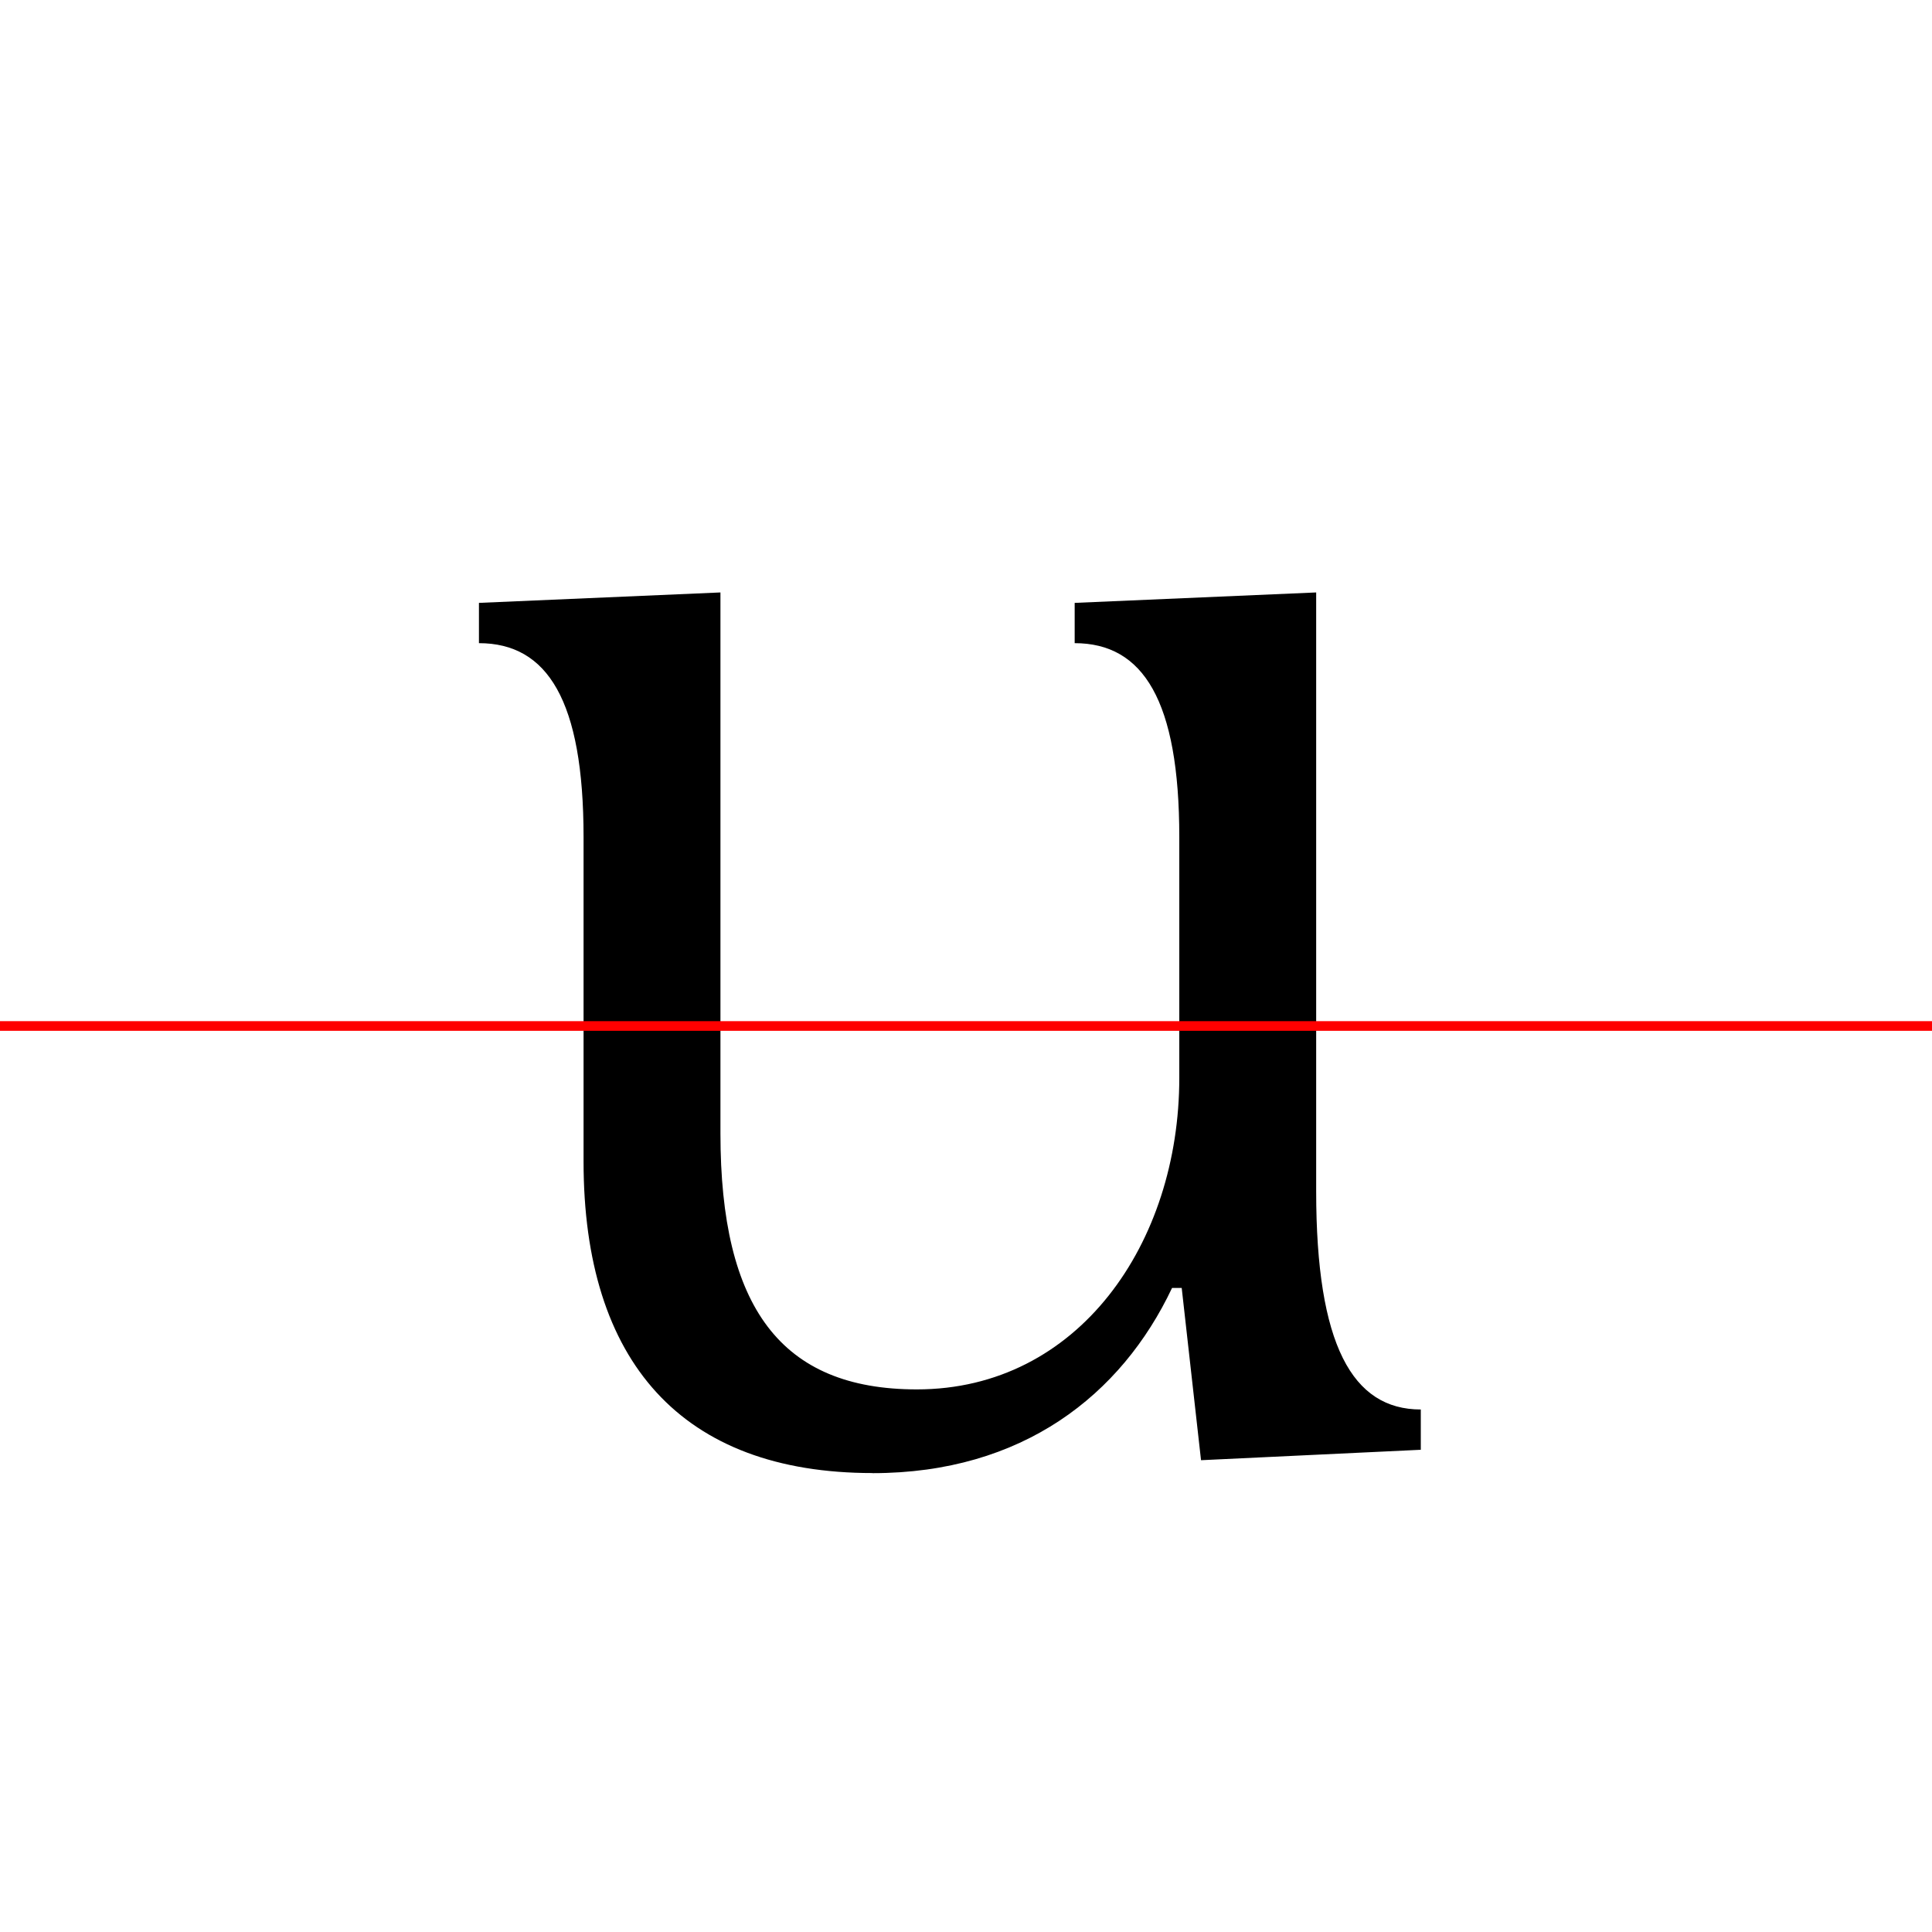
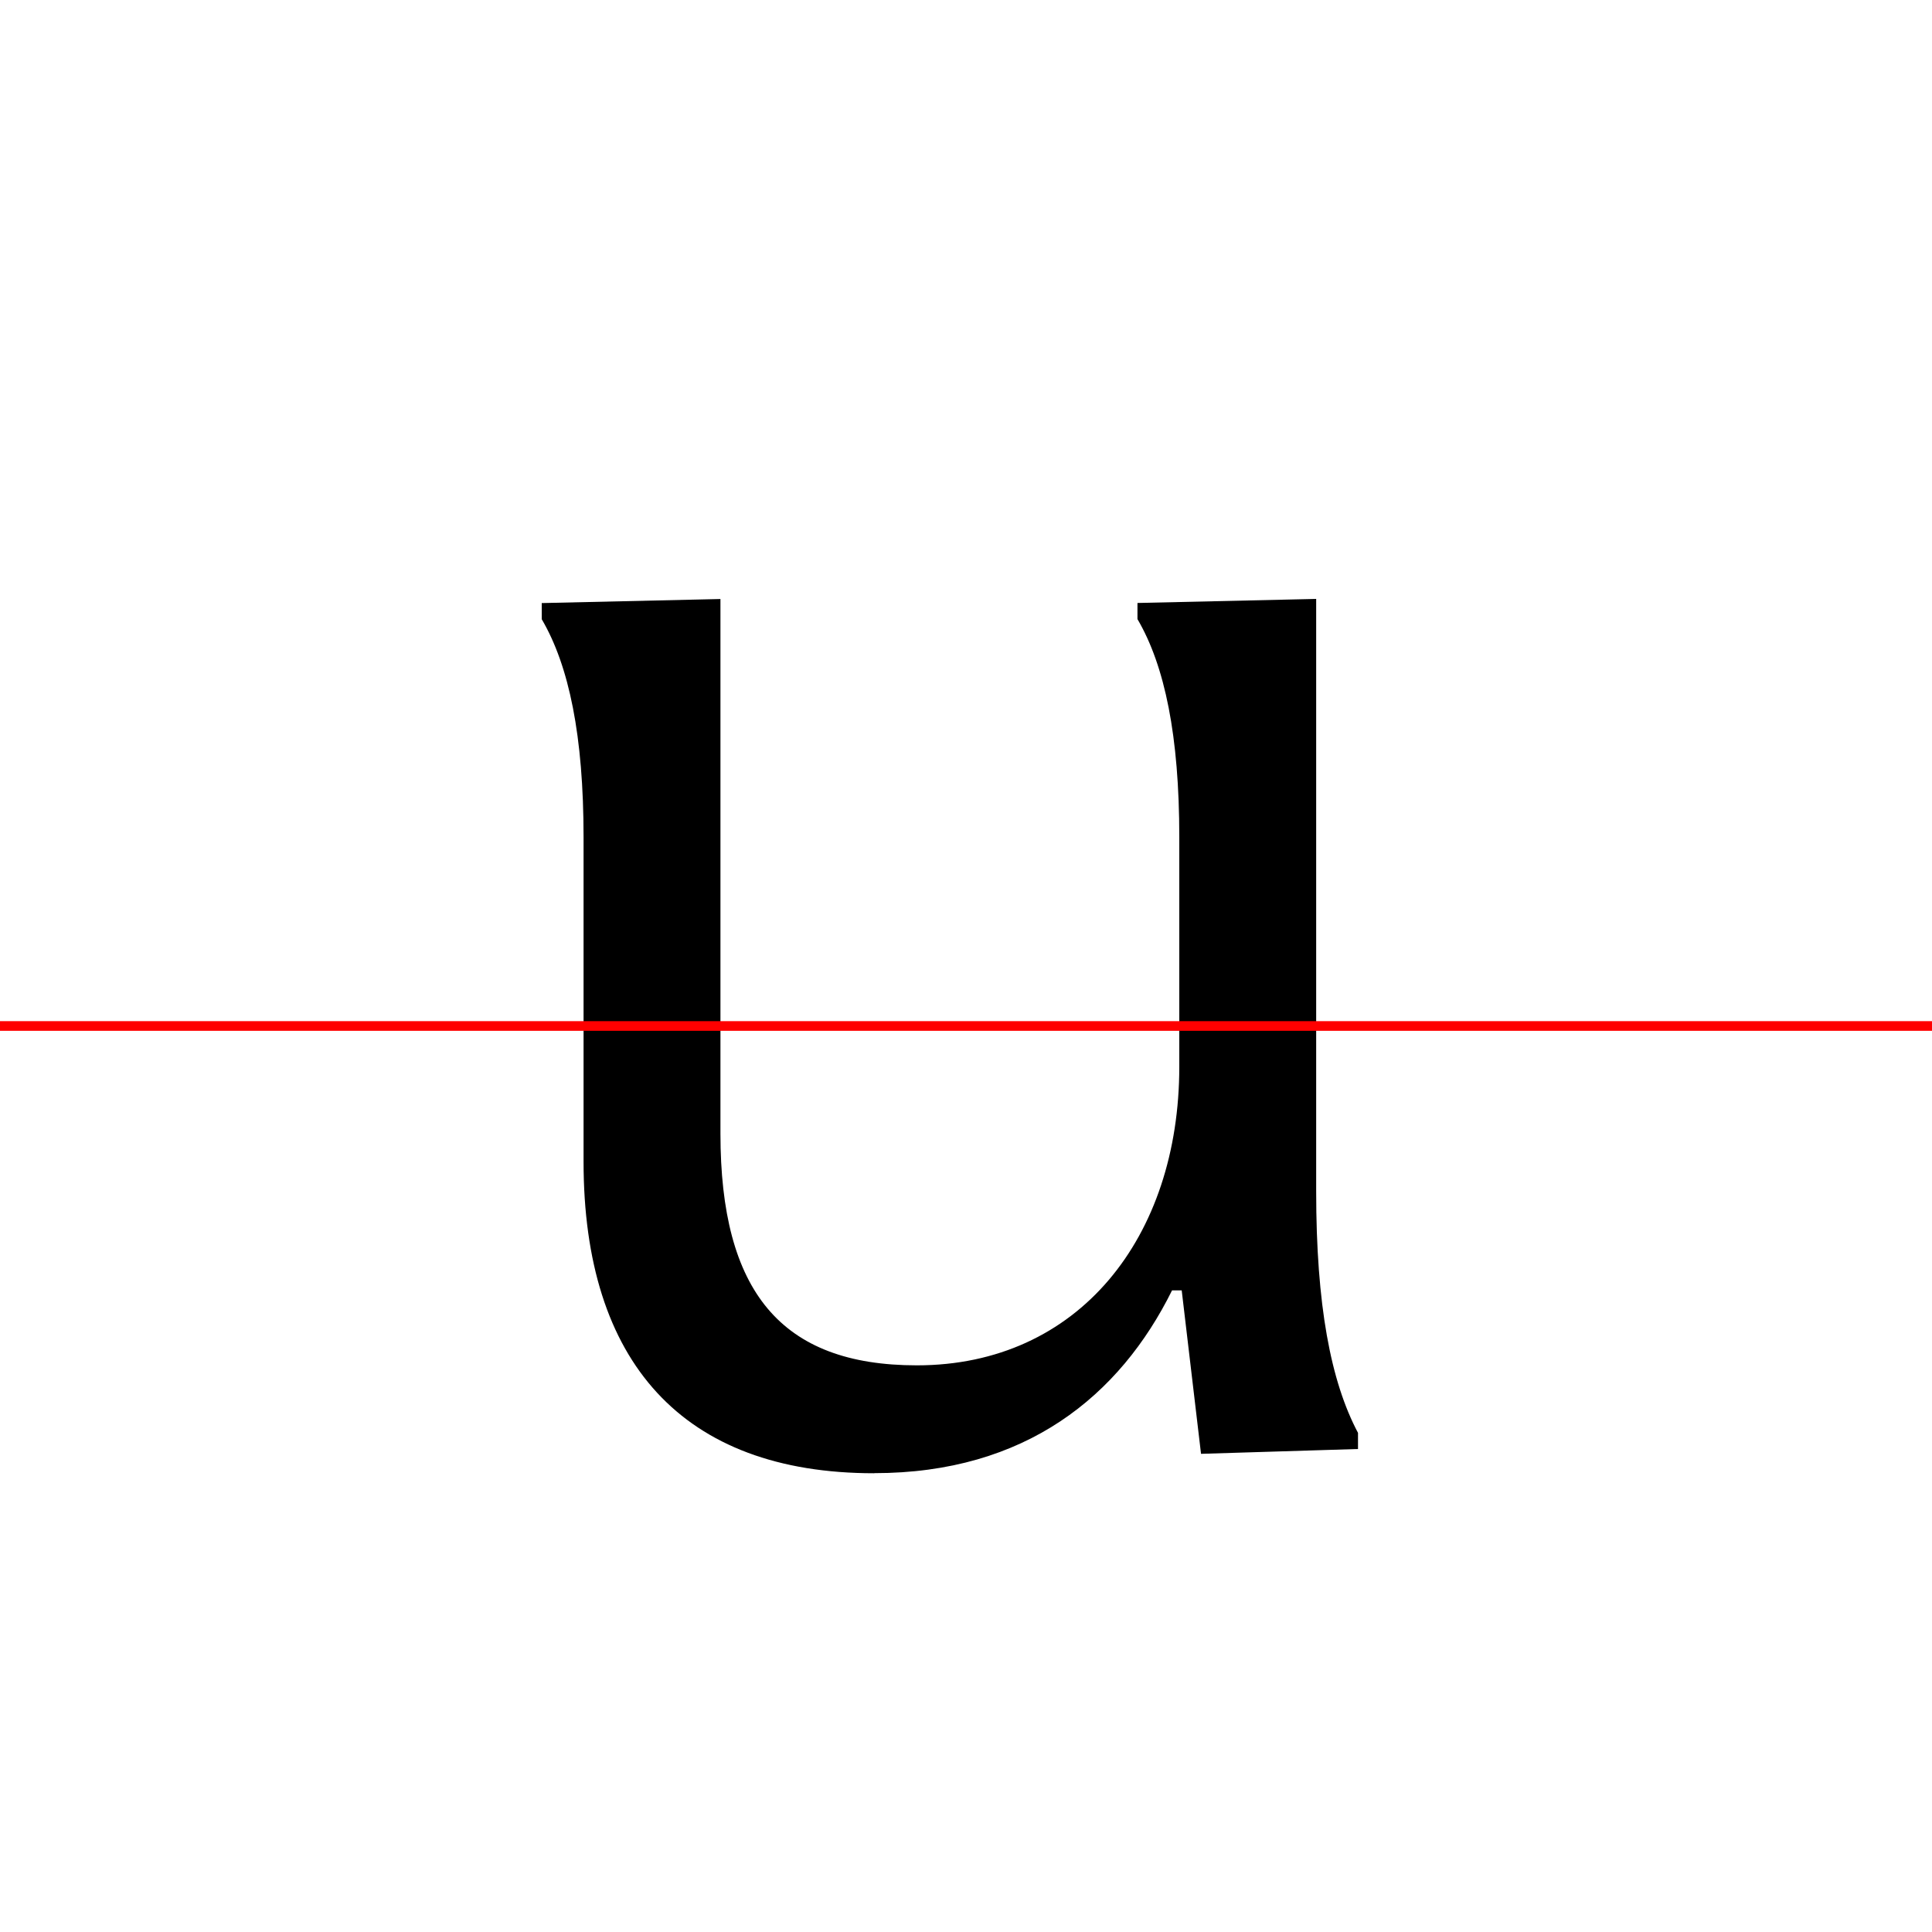
<svg xmlns="http://www.w3.org/2000/svg" width="200" height="200" viewBox="0 0 200 200" version="1.1">
  <path d="M0,0 l200,0 l0,200 l-200,0 Z M0,0" fill="rgb(255,255,255)" transform="matrix(1,0,0,-1,0,200)" />
-   <clipPath id="clip639">
+   <clipPath id="clip171">
    <path clip-rule="evenodd" d="M0,43.79 l200,0 l0,200 l-200,0 Z M0,43.79" transform="matrix(1,0,0,-1,0,150)" />
  </clipPath>
-   <g clip-path="url(#clip639)">
-     <path d="M90.33,-2.5 c15.5,0,25.75,8.08,31.0,19.17 l1.0,0 l2.0,-17.83 l22.75,1.08 l0,4.17 c-7.08,0,-10.83,6.67,-10.83,22.58 l0,62.0 l-25.0,-1.08 l0,-4.17 c7.08,0,10.83,-5.92,10.83,-20.08 l0,-24.92 c0,-17.08,-10.42,-32.25,-27.17,-32.25 c-14.08,0,-20.33,8.5,-20.33,26.5 l0,56.0 l-25.0,-1.08 l0,-4.17 c7.08,0,10.83,-5.92,10.83,-20.08 l0,-33.58 c0,-20.75,10.17,-32.25,29.92,-32.25 Z M90.33,-2.5" fill="rgb(0,0,0)" transform="matrix(1,0,0,-1,0,150)" />
+   <g clip-path="url(#clip171)">
+     <path d="M90.5,-2.5 c15.67,0,25.42,8.0,30.83,18.92 l1.0,0 l2.0,-16.92 l16.25,0.5 l0,1.67 c-2.83,5.33,-4.33,13.25,-4.33,25.0 l0,61.33 l-18.5,-0.42 l0,-1.67 c2.83,-4.83,4.33,-12.08,4.33,-22.58 l0,-23.75 c0,-17.67,-10.42,-30.92,-27.17,-30.92 c-14.08,0,-20.33,7.67,-20.33,24.0 l0,55.33 l-18.5,-0.42 l0,-1.67 c2.83,-4.83,4.33,-12.08,4.33,-22.58 l0,-33.58 c0,-20.75,10.25,-32.25,30.08,-32.25 Z M90.5,-2.5" fill="rgb(0,0,0)" transform="matrix(1,0,0,-1,0,150)" />
  </g>
-   <clipPath id="clip640">
+   <clipPath id="clip172">
    <path clip-rule="evenodd" d="M0,-50 l200,0 l0,93.79 l-200,0 Z M0,-50" transform="matrix(1,0,0,-1,0,150)" />
  </clipPath>
-   <g clip-path="url(#clip640)">
-     <path d="M90.33,-2.5 c15.5,0,25.75,8.08,31.0,19.17 l1.0,0 l2.0,-17.83 l22.75,1.08 l0,4.17 c-7.08,0,-10.83,6.67,-10.83,22.58 l0,62.0 l-25.0,-1.08 l0,-4.17 c7.08,0,10.83,-5.92,10.83,-20.08 l0,-24.92 c0,-17.08,-10.42,-32.25,-27.17,-32.25 c-14.08,0,-20.33,8.5,-20.33,26.5 l0,56.0 l-25.0,-1.08 l0,-4.17 c7.08,0,10.83,-5.92,10.83,-20.08 l0,-33.58 c0,-20.75,10.17,-32.25,29.92,-32.25 Z M90.33,-2.5" fill="rgb(0,0,0)" transform="matrix(1,0,0,-1,0,150)" />
+   <g clip-path="url(#clip172)">
+     <path d="M90.5,-2.5 c15.67,0,25.42,8.0,30.83,18.92 l1.0,0 l2.0,-16.92 l16.25,0.5 l0,1.67 c-2.83,5.33,-4.33,13.25,-4.33,25.0 l0,61.33 l-18.5,-0.42 l0,-1.67 c2.83,-4.83,4.33,-12.08,4.33,-22.58 l0,-23.75 c0,-17.67,-10.42,-30.92,-27.17,-30.92 c-14.08,0,-20.33,7.67,-20.33,24.0 l0,55.33 l-18.5,-0.42 l0,-1.67 c2.83,-4.83,4.33,-12.08,4.33,-22.58 l0,-33.58 c0,-20.75,10.25,-32.25,30.08,-32.25 Z M90.5,-2.5" fill="rgb(0,0,0)" transform="matrix(1,0,0,-1,0,150)" />
  </g>
  <path d="M0,43.79 l200,0" fill="none" stroke="rgb(255,0,0)" stroke-width="1" transform="matrix(1,0,0,-1,0,150)" />
</svg>
